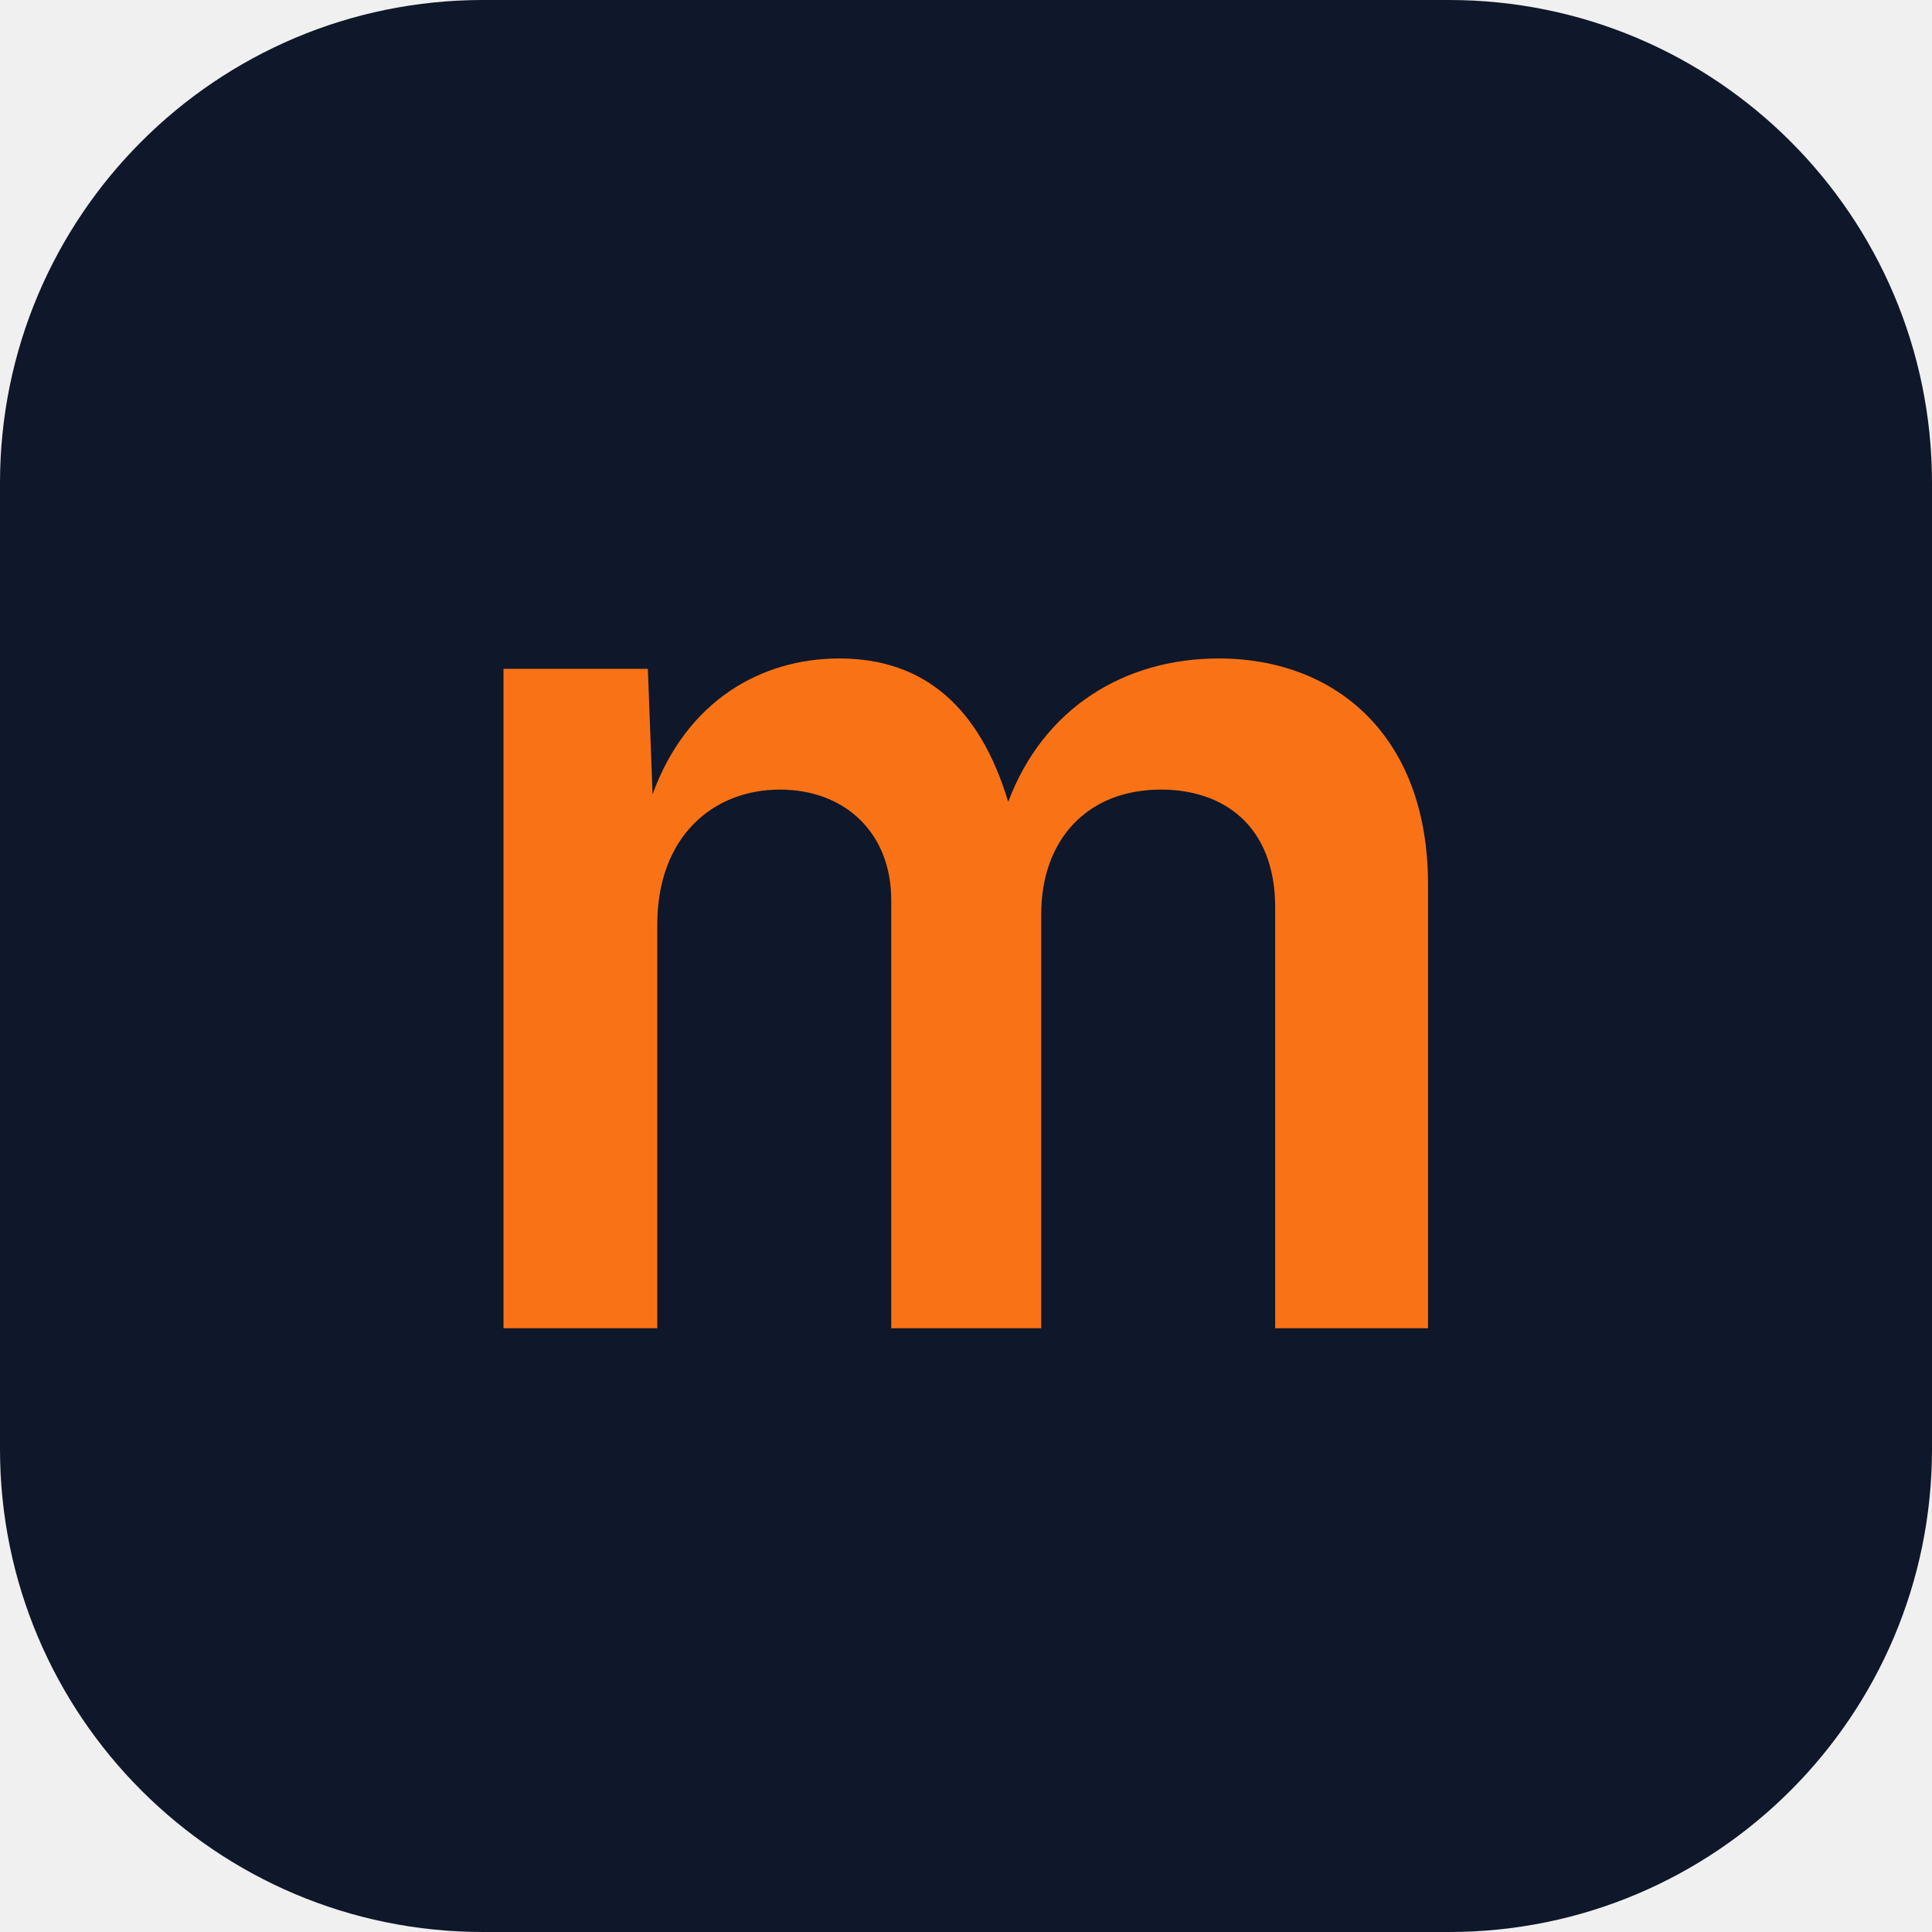
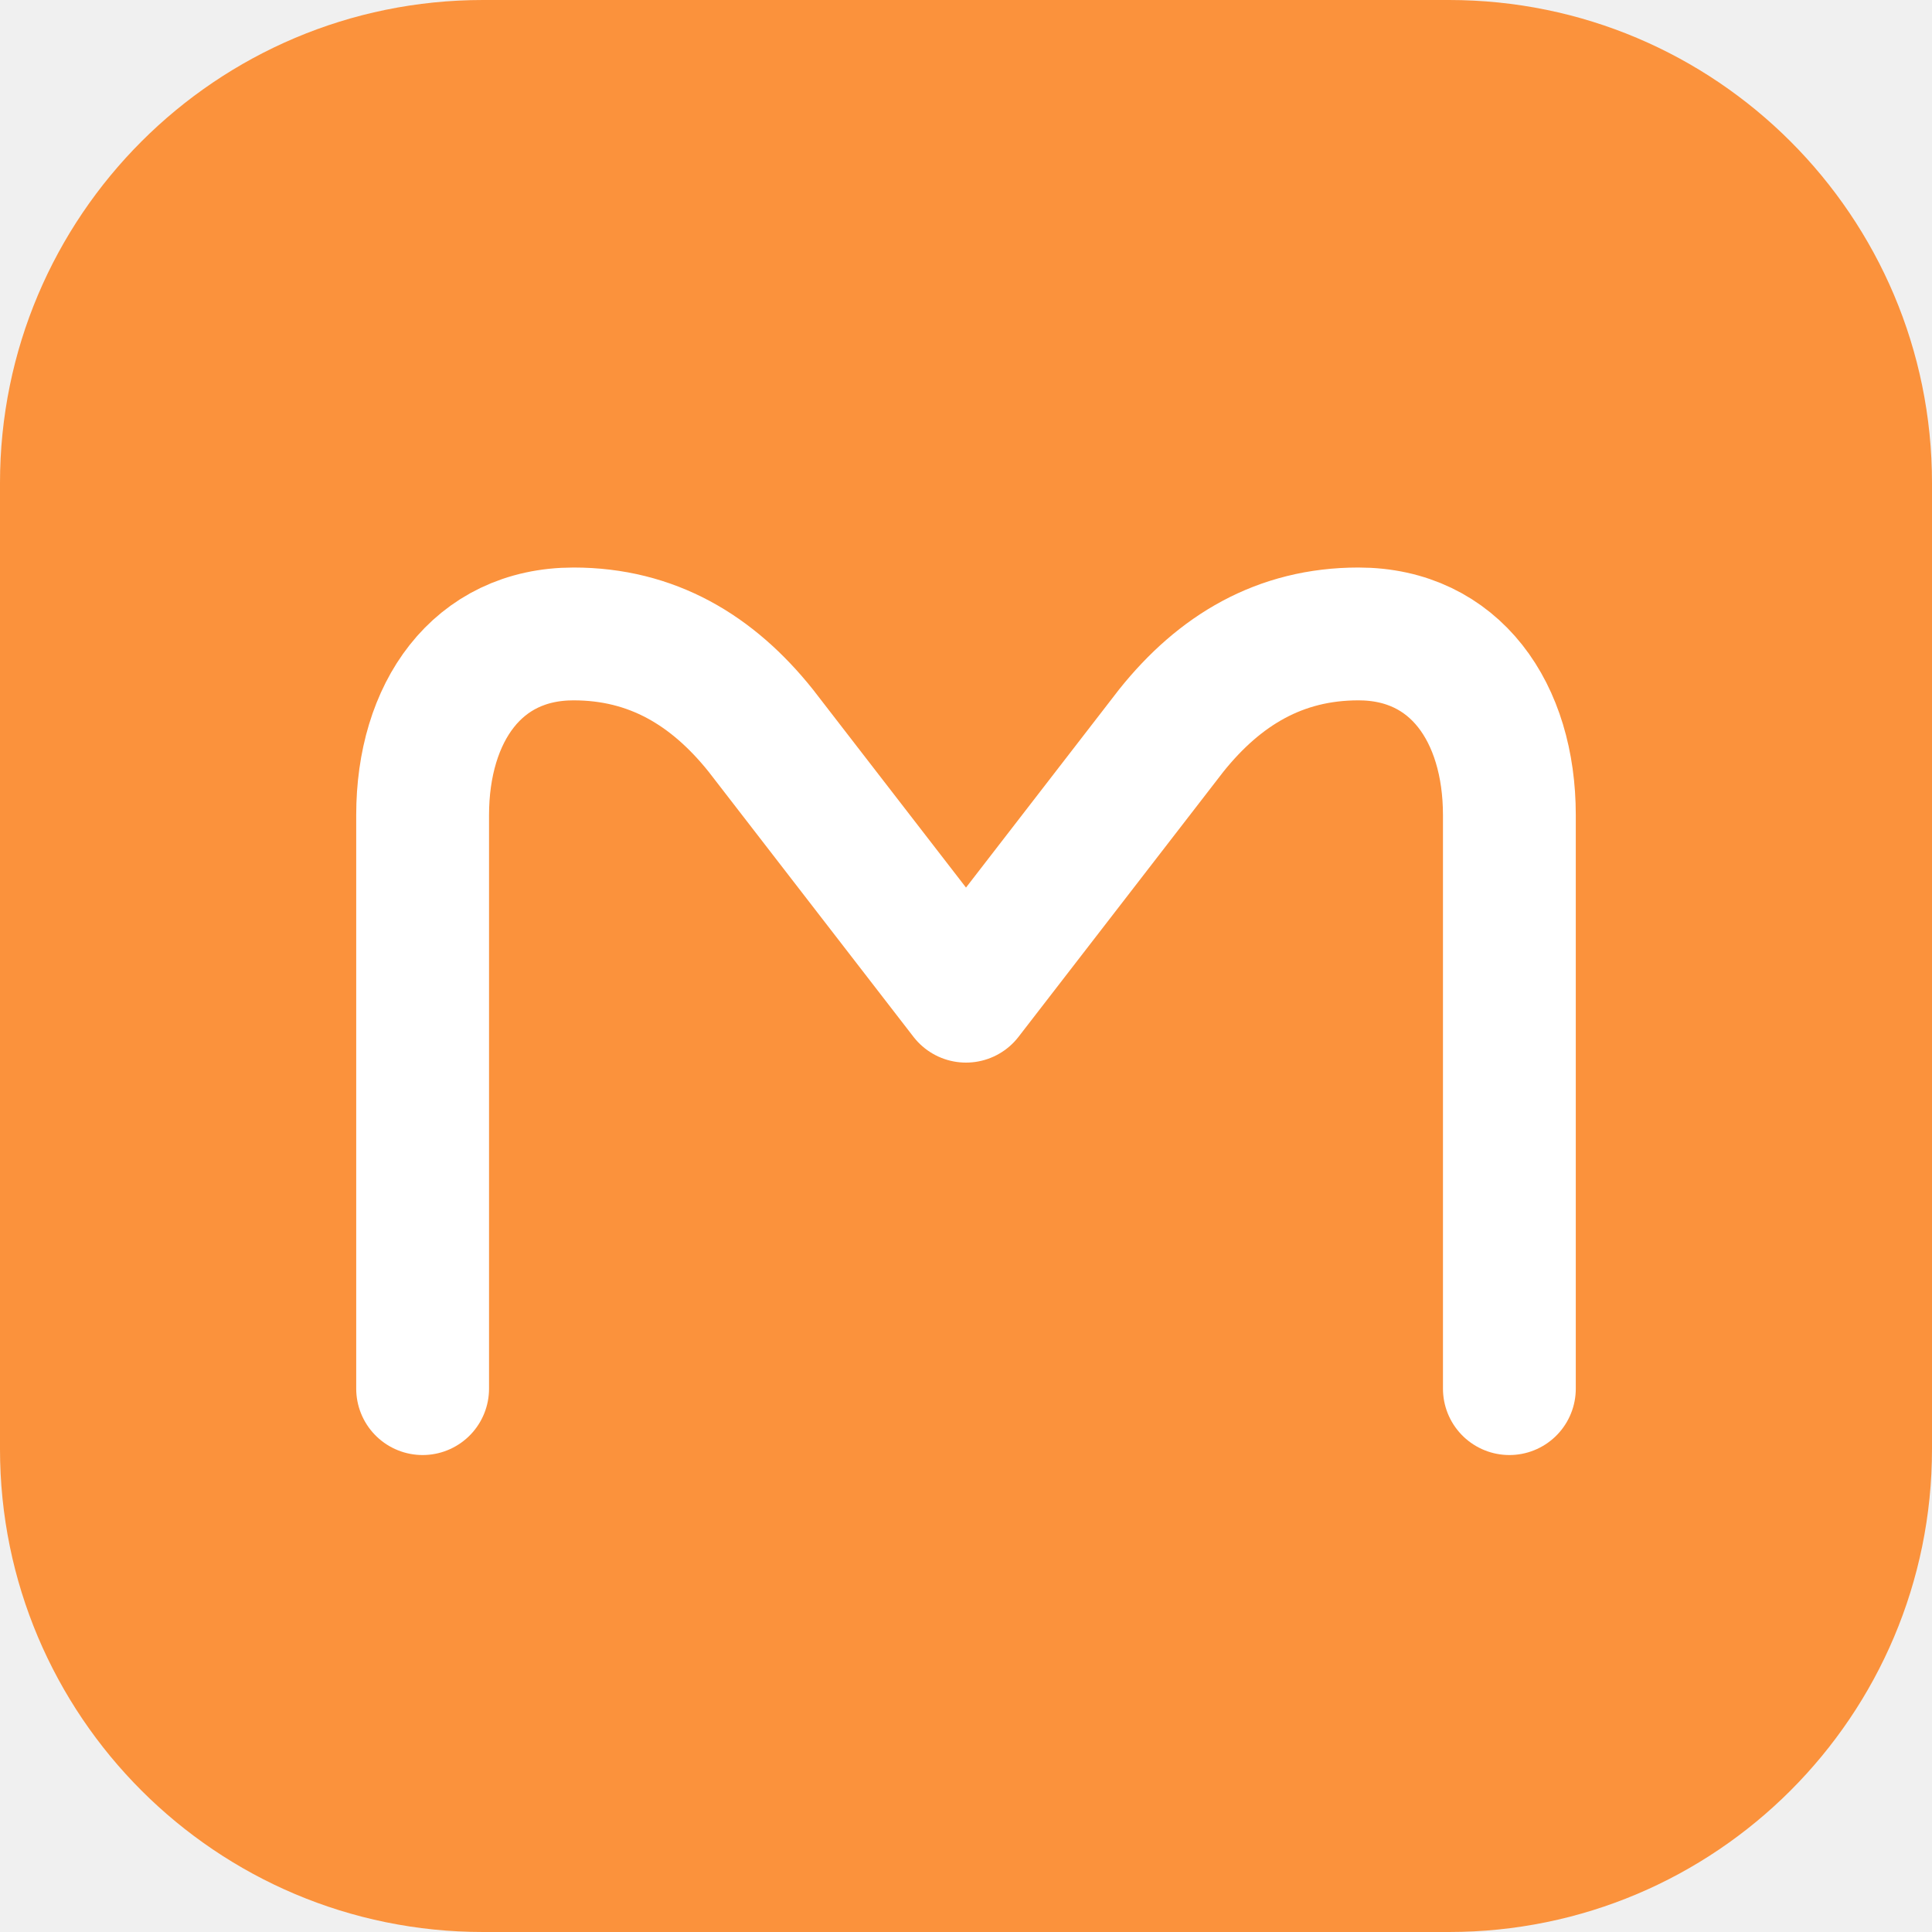
<svg xmlns="http://www.w3.org/2000/svg" viewBox="0 0 32 32">
-   <rect width="32" height="32" rx="8" fill="#0f172a" />
-   <text x="16" y="22" text-anchor="middle" font-family="-apple-system, BlinkMacSystemFont, sans-serif" font-size="20" font-weight="600" fill="#f97316">m</text>
+   <rect width="32" height="32" rx="8" fill="#fb923c" />
+   <path d="M7 23 L7 13.5 C7 11.8 7.9 10.5 9.5 10.5 C10.8 10.5 11.8 11.1 12.6 12.1 L16 16.5 L19.4 12.1 C20.2 11.1 21.2 10.5 22.5 10.5 C24.1 10.5 25 11.8 25 13.5 L25 23" fill="none" stroke="#ffffff" stroke-width="2.2" stroke-linecap="round" stroke-linejoin="round" />
</svg>
